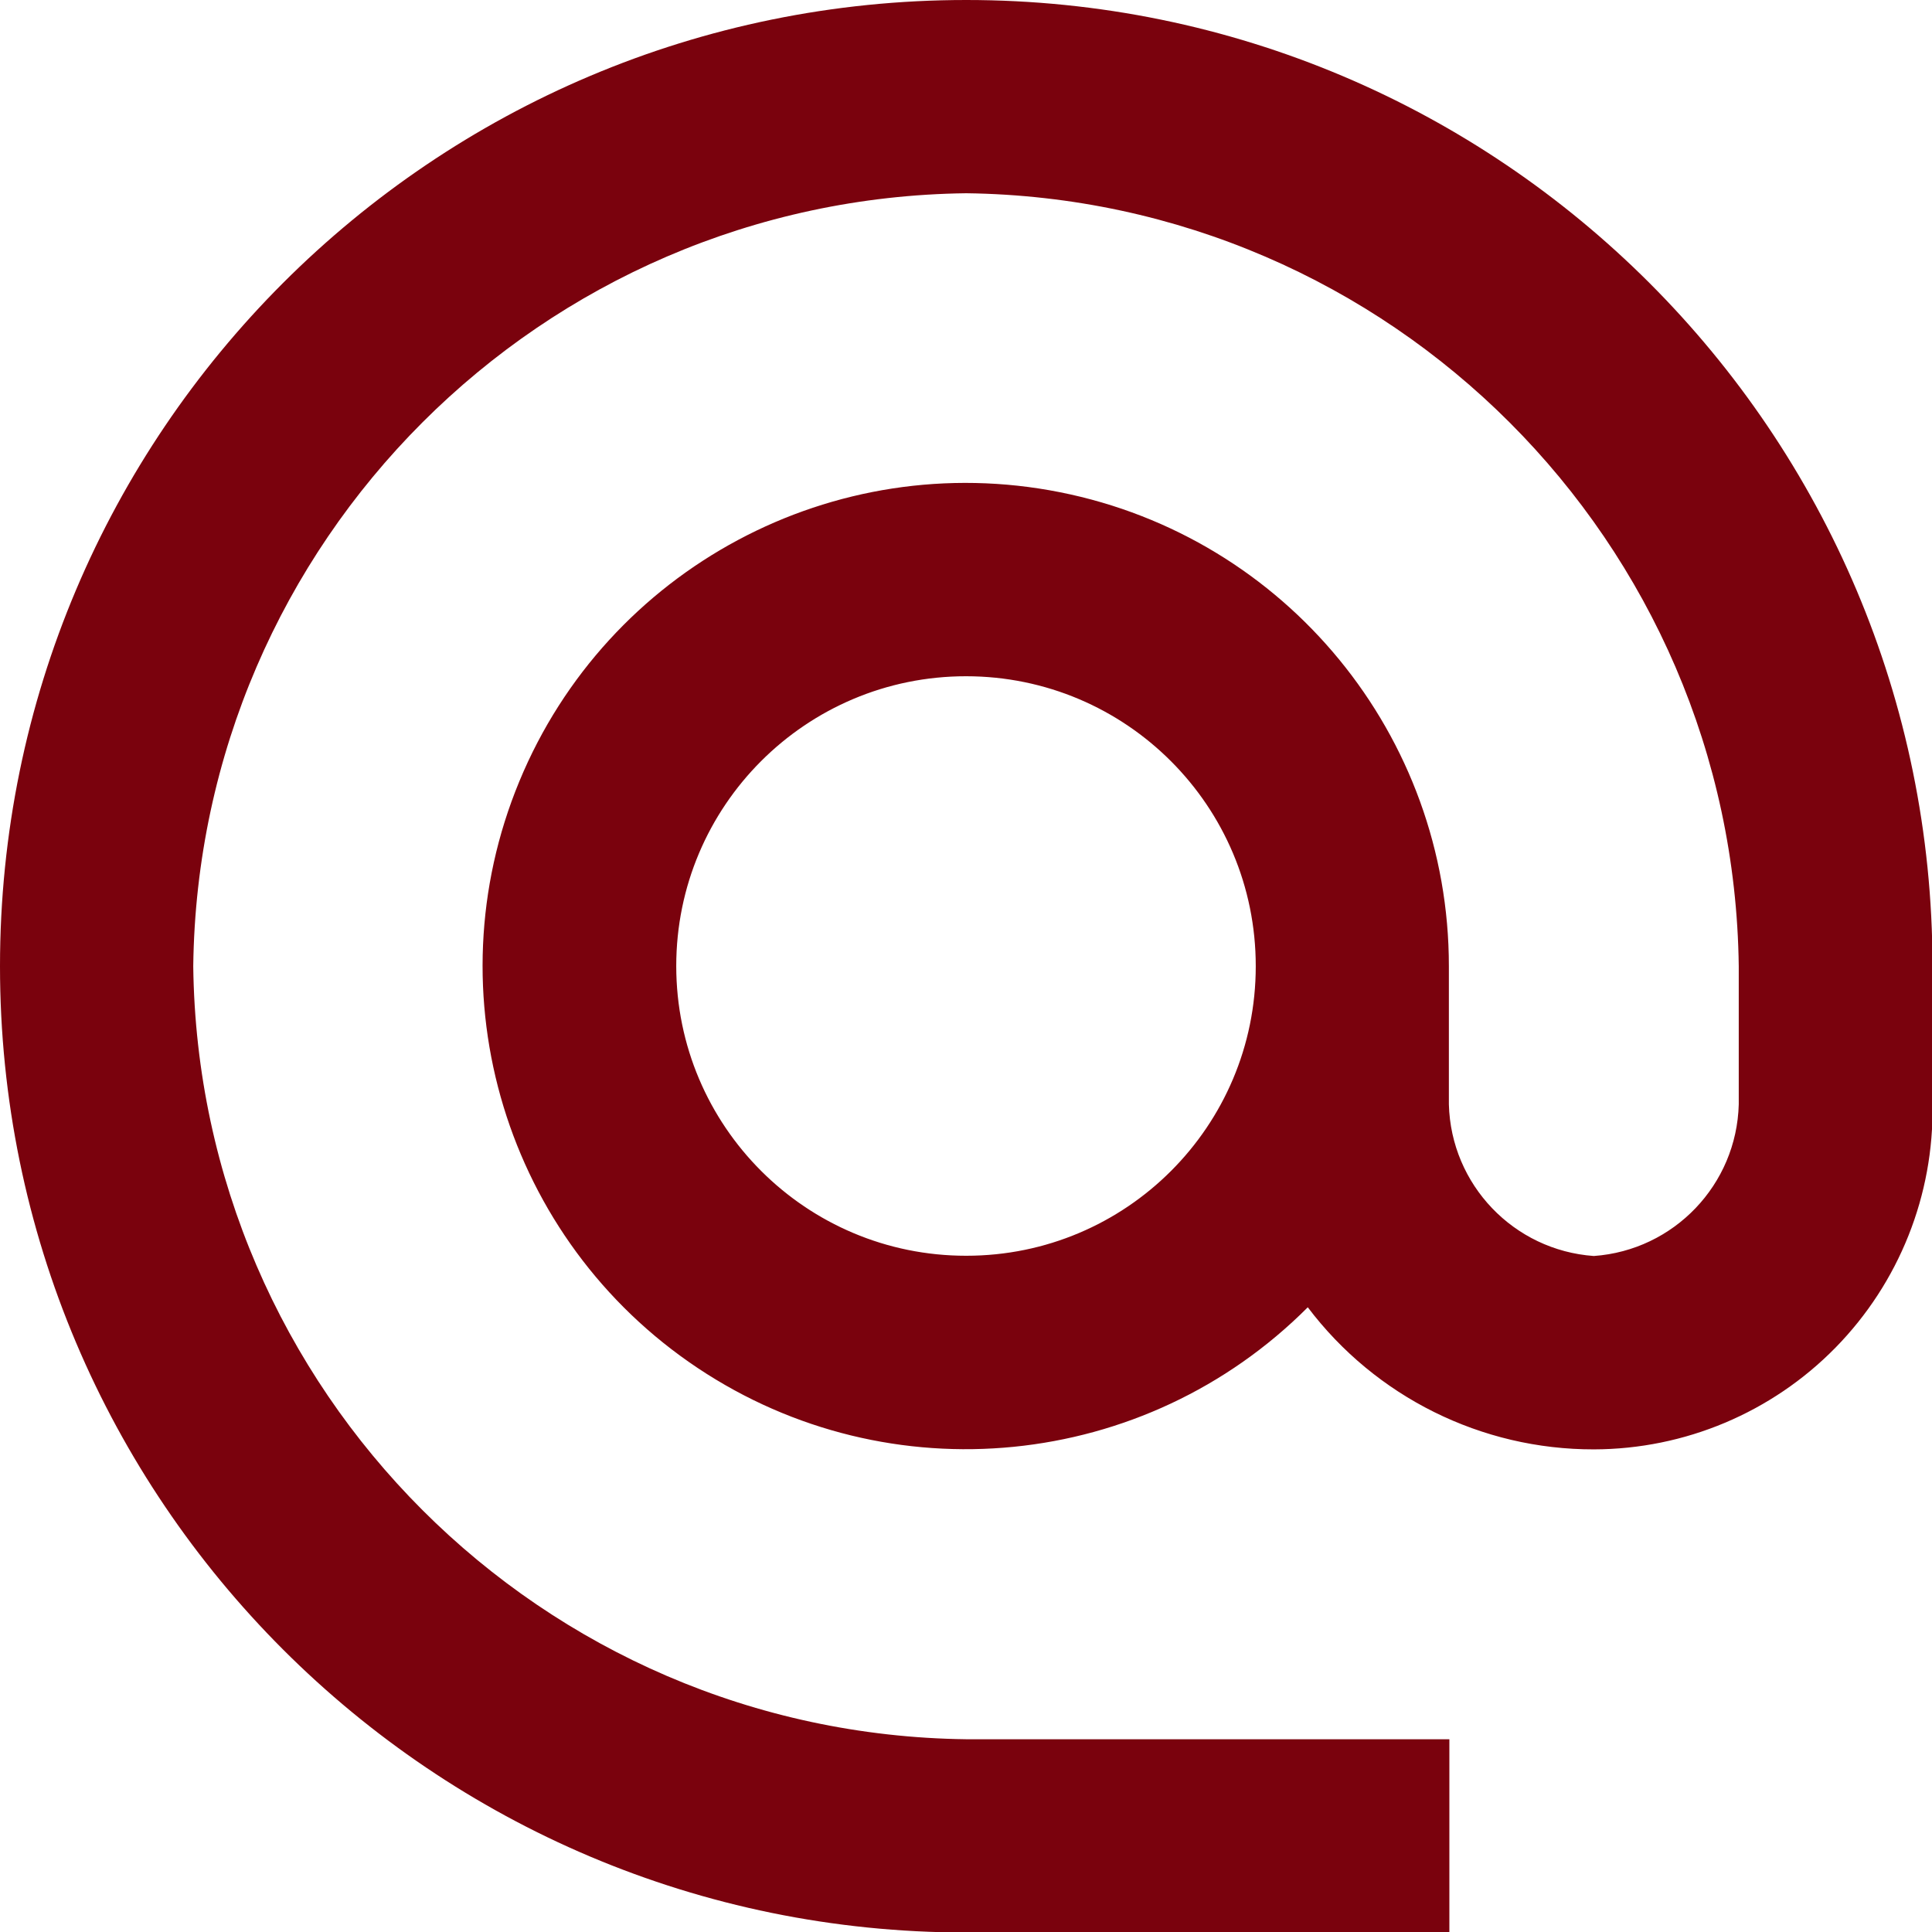
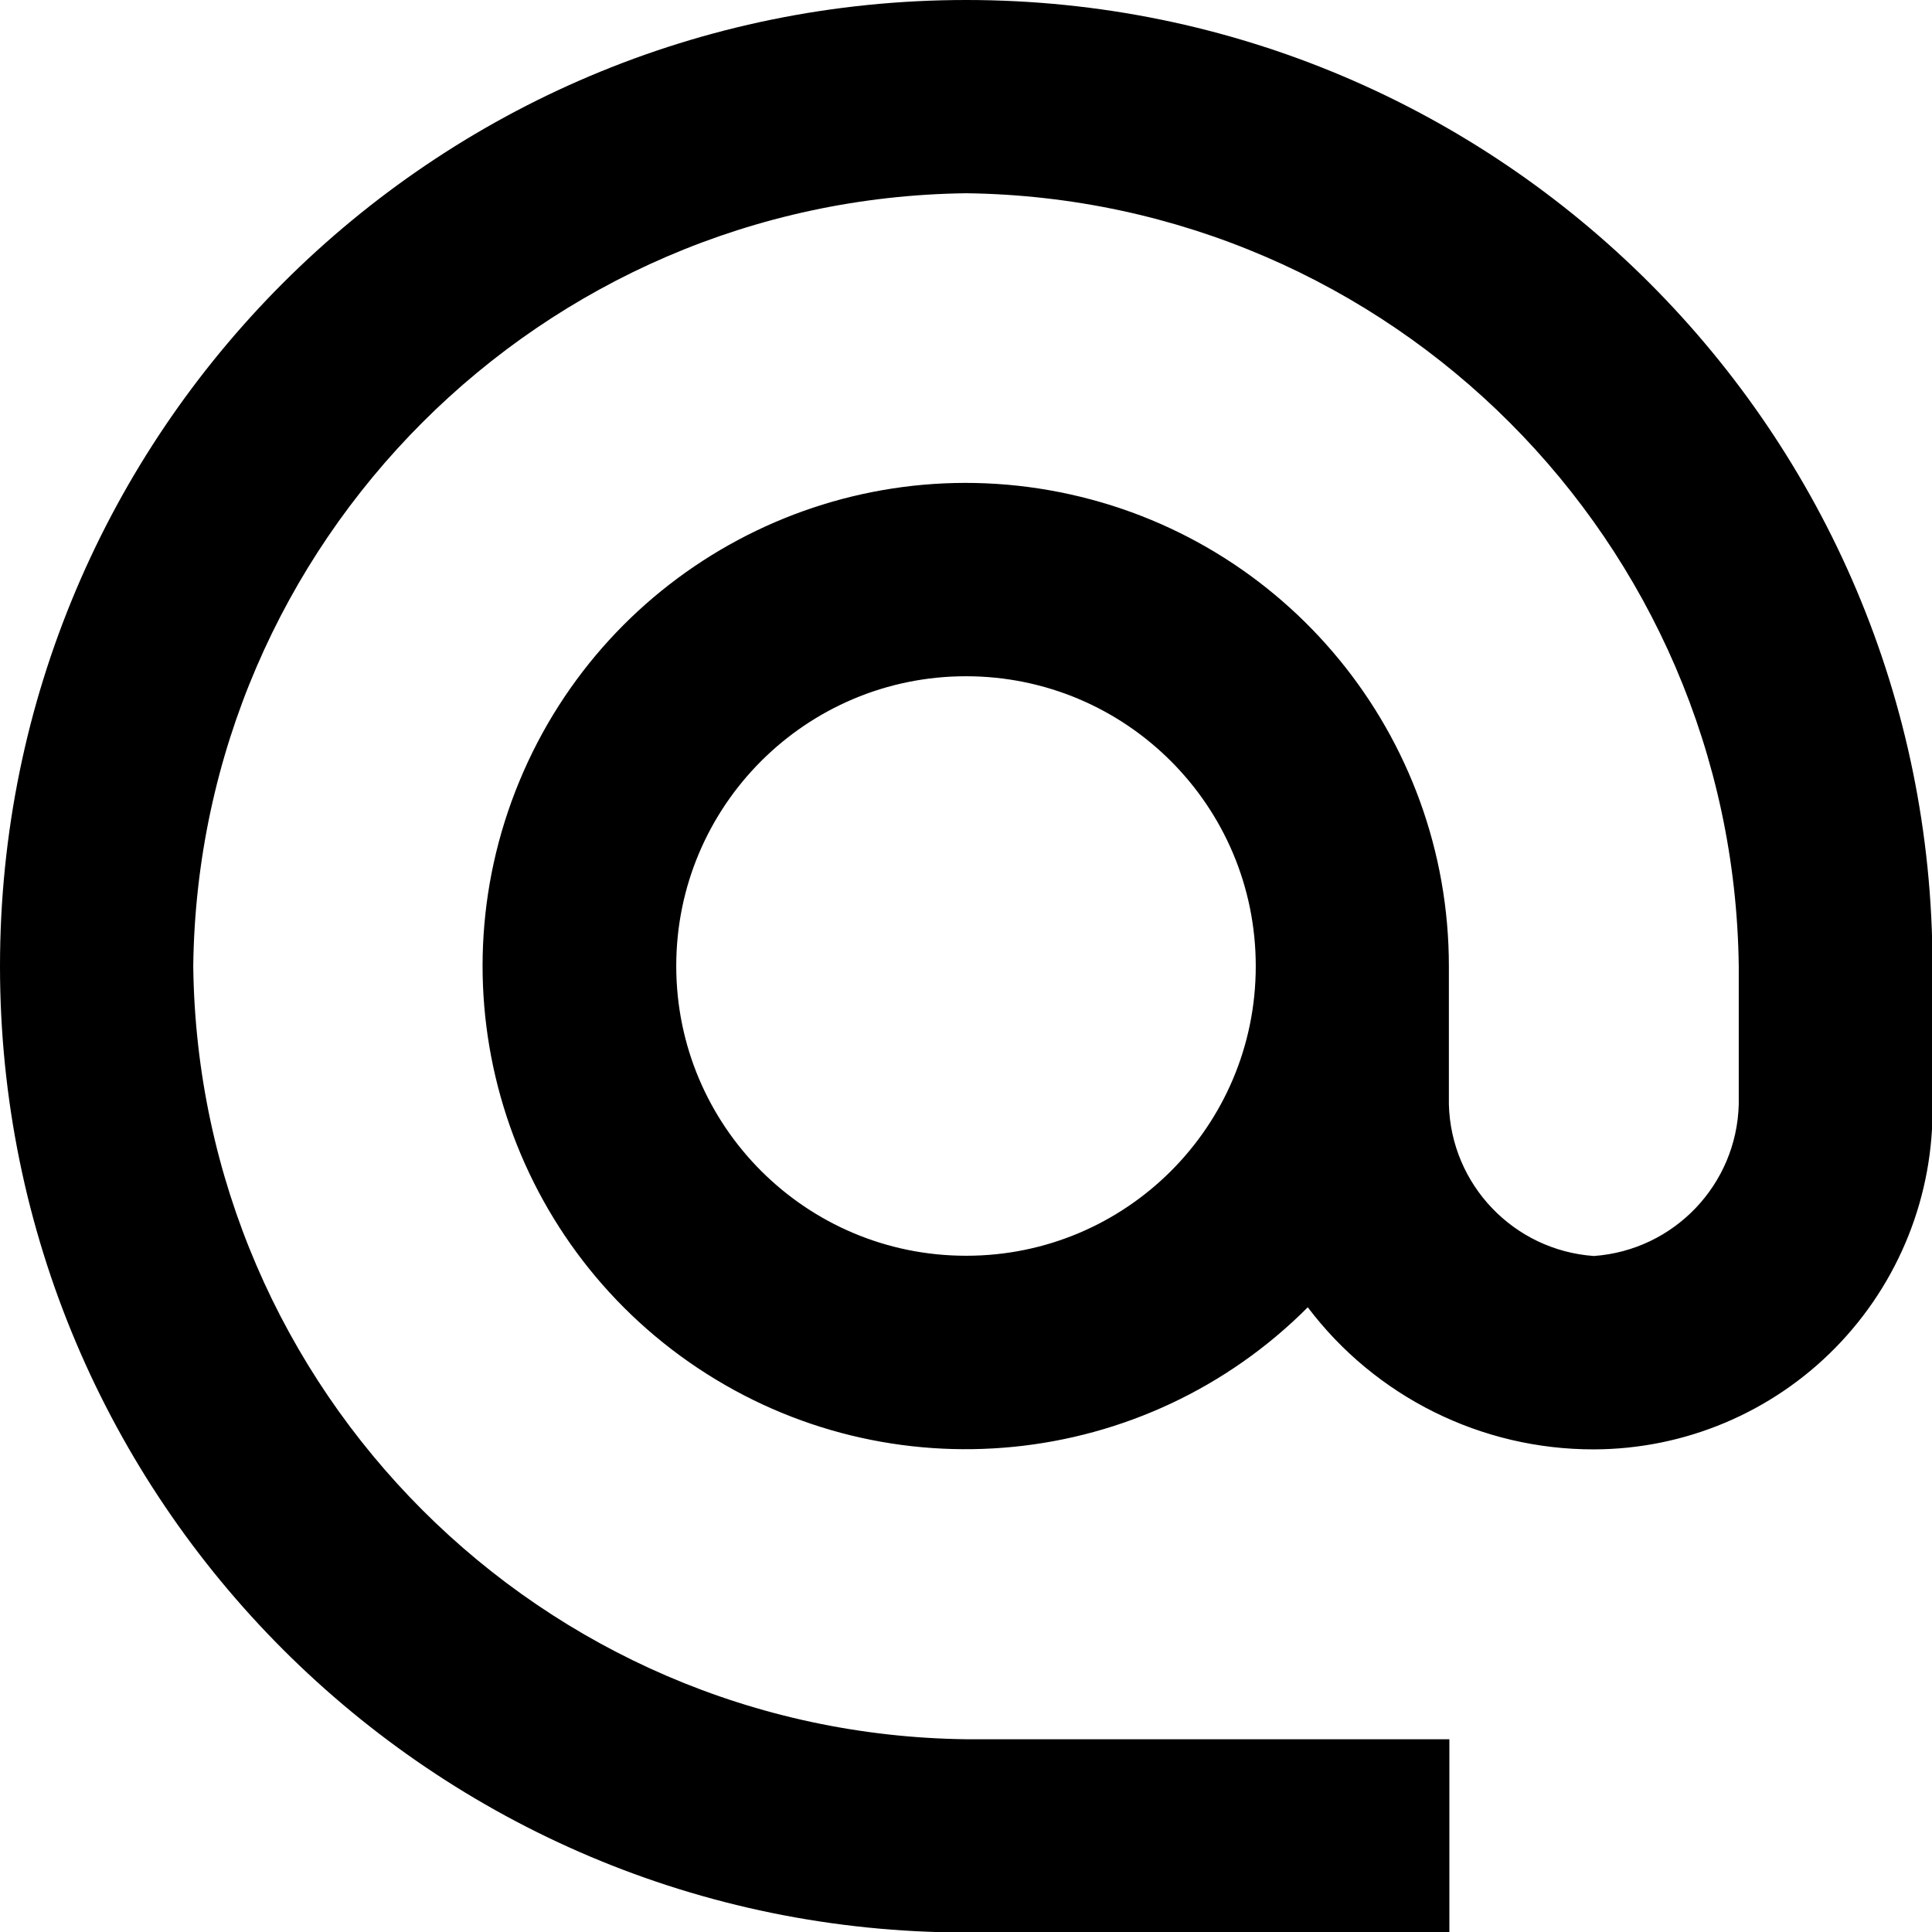
<svg xmlns="http://www.w3.org/2000/svg" id="Icon_Mail_Bordeau" data-name="Icon Mail Bordeau" width="15.596" height="15.596" viewBox="0 0 15.596 15.596">
-   <path id="alternate-email" d="M9.8,2a7.8,7.8,0,0,0,0,15.6h3.9v-1.56H9.8A6.318,6.318,0,0,1,3.56,9.8,6.318,6.318,0,0,1,9.8,3.56,6.318,6.318,0,0,1,16.036,9.8v1.115a1.26,1.26,0,0,1-1.17,1.224,1.26,1.26,0,0,1-1.17-1.224V9.8a3.9,3.9,0,1,0-1.139,2.753A2.888,2.888,0,0,0,14.867,13.7,2.739,2.739,0,0,0,17.6,10.913V9.8A7.8,7.8,0,0,0,9.8,2Zm0,10.137A2.339,2.339,0,1,1,12.137,9.8,2.336,2.336,0,0,1,9.8,12.137Z" transform="translate(-2 -2)" fill="#7a020d" />
+   <path id="alternate-email" d="M9.8,2a7.8,7.8,0,0,0,0,15.6h3.9v-1.56H9.8A6.318,6.318,0,0,1,3.56,9.8,6.318,6.318,0,0,1,9.8,3.56,6.318,6.318,0,0,1,16.036,9.8v1.115a1.26,1.26,0,0,1-1.17,1.224,1.26,1.26,0,0,1-1.17-1.224V9.8a3.9,3.9,0,1,0-1.139,2.753A2.888,2.888,0,0,0,14.867,13.7,2.739,2.739,0,0,0,17.6,10.913V9.8A7.8,7.8,0,0,0,9.8,2Zm0,10.137A2.339,2.339,0,1,1,12.137,9.8,2.336,2.336,0,0,1,9.8,12.137Z" transform="translate(-2 -2)" fill="#000000" />
</svg>
